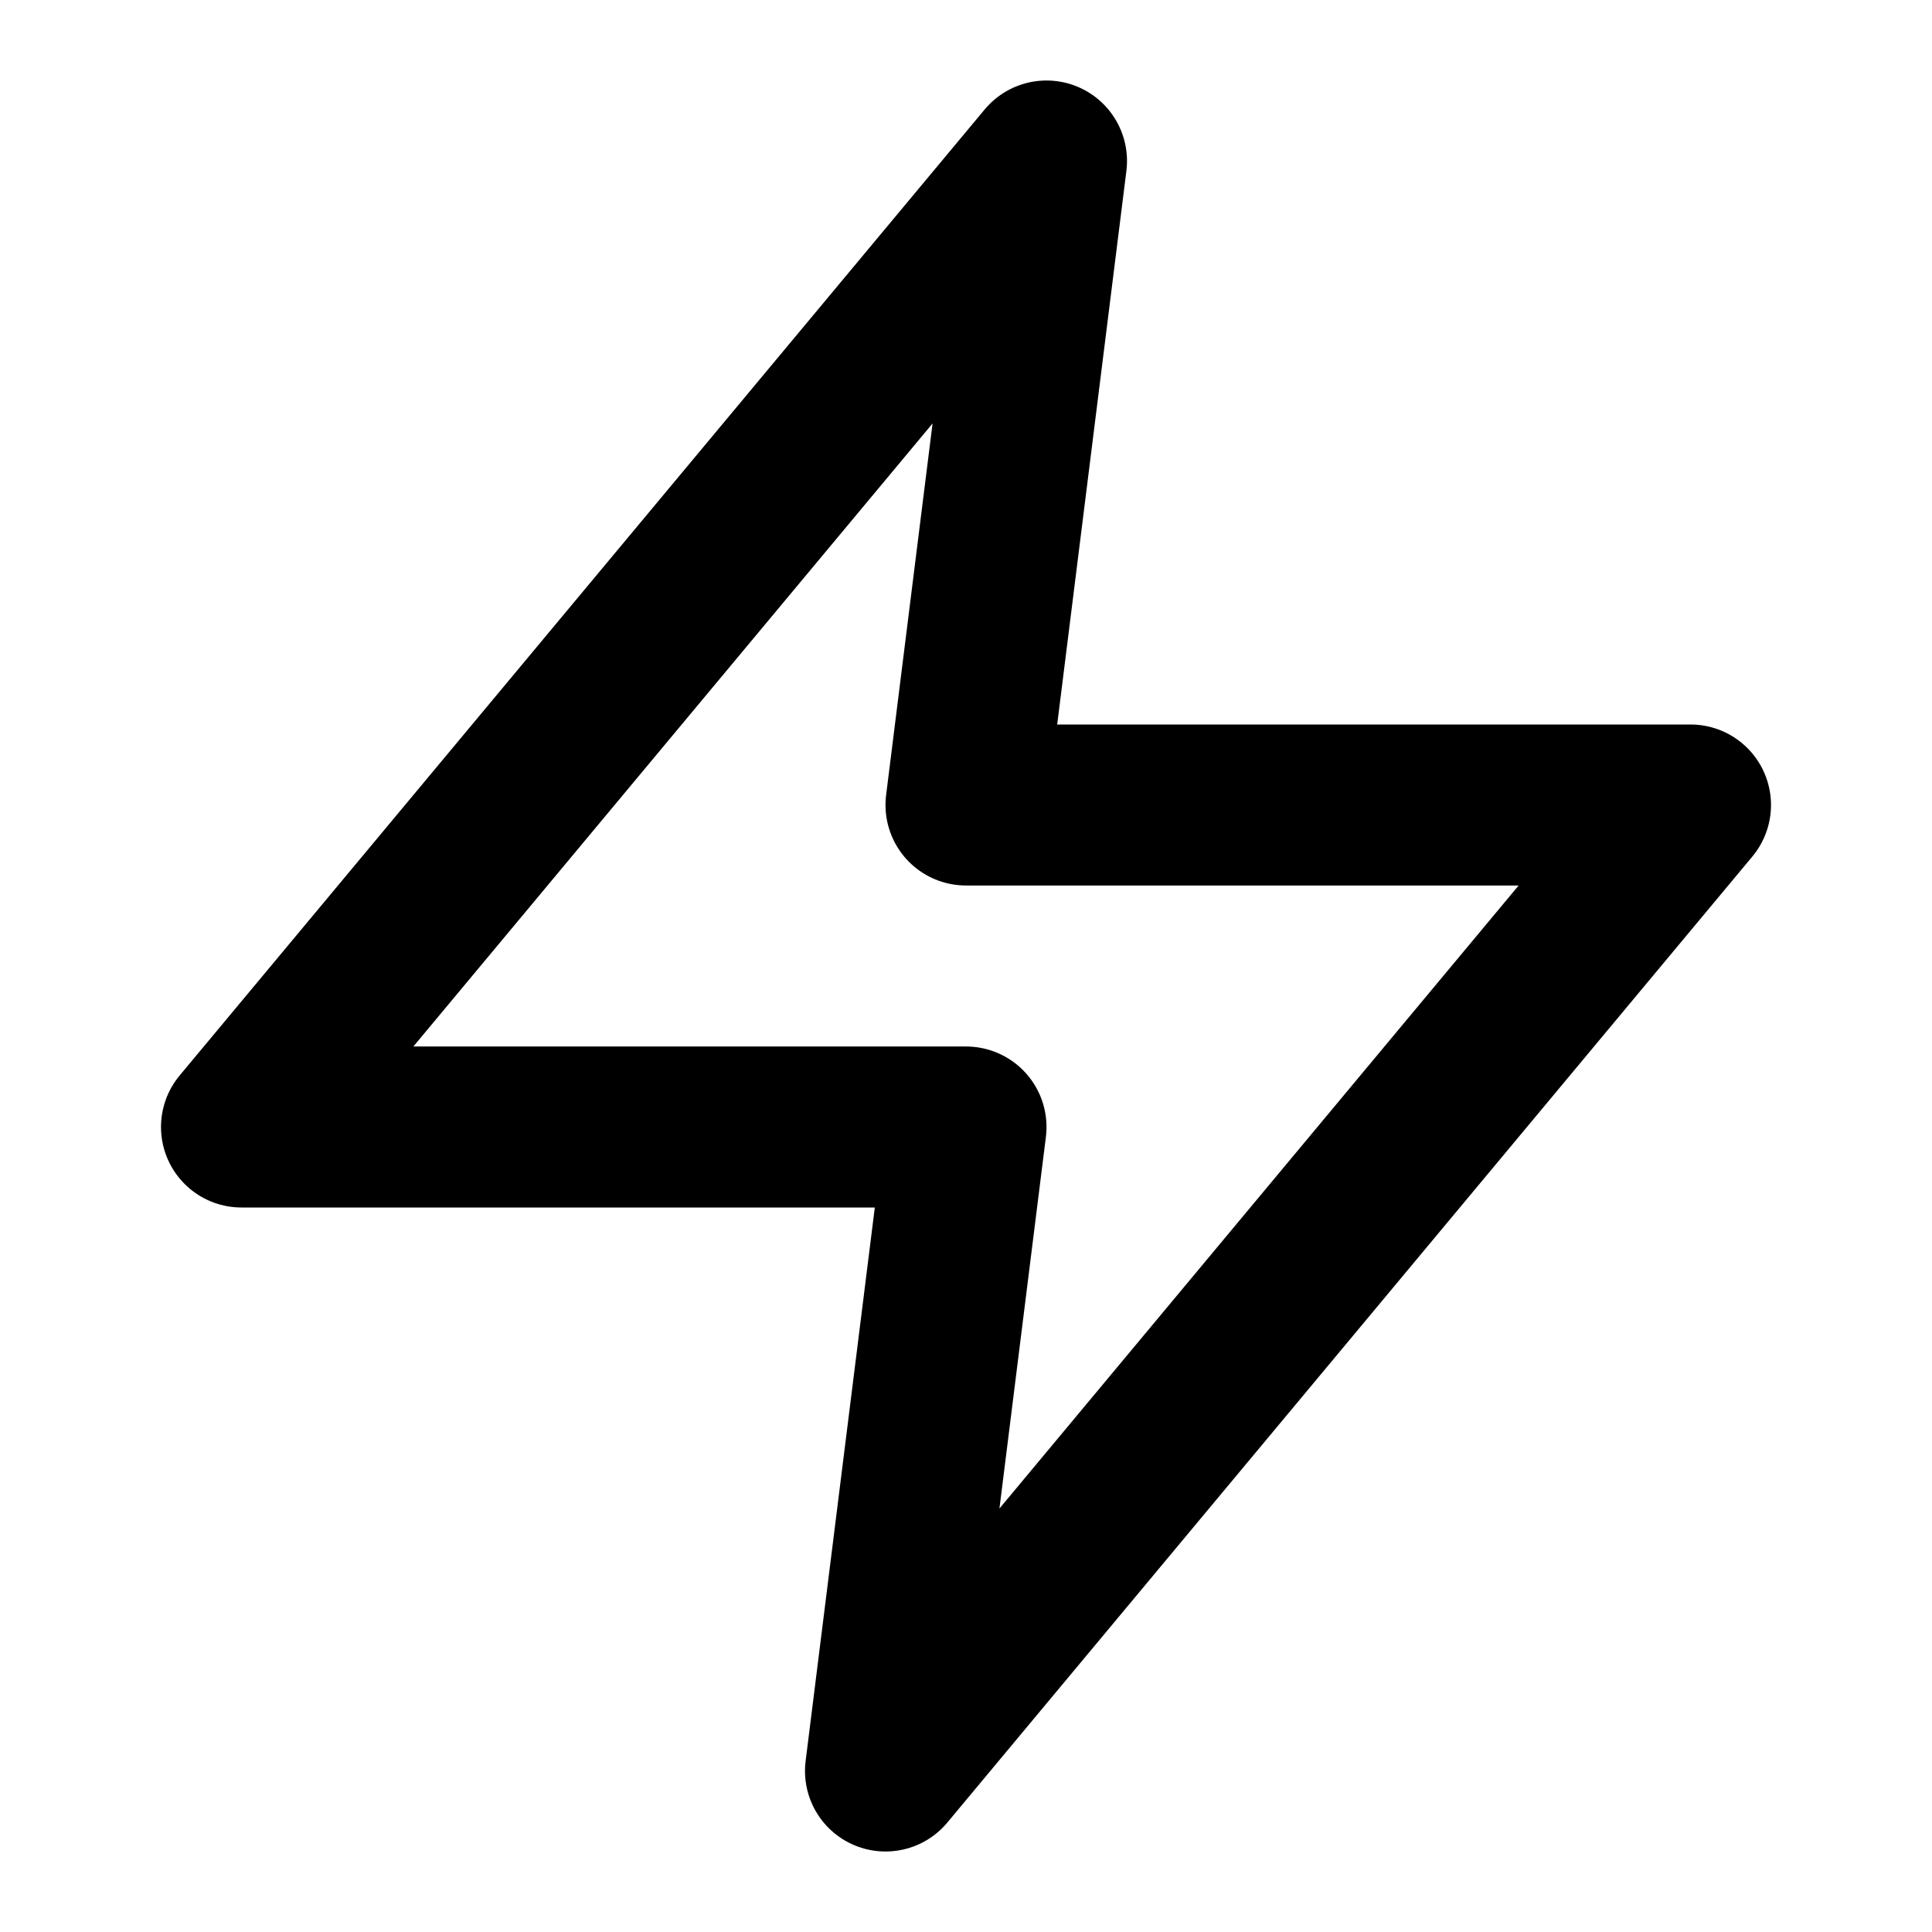
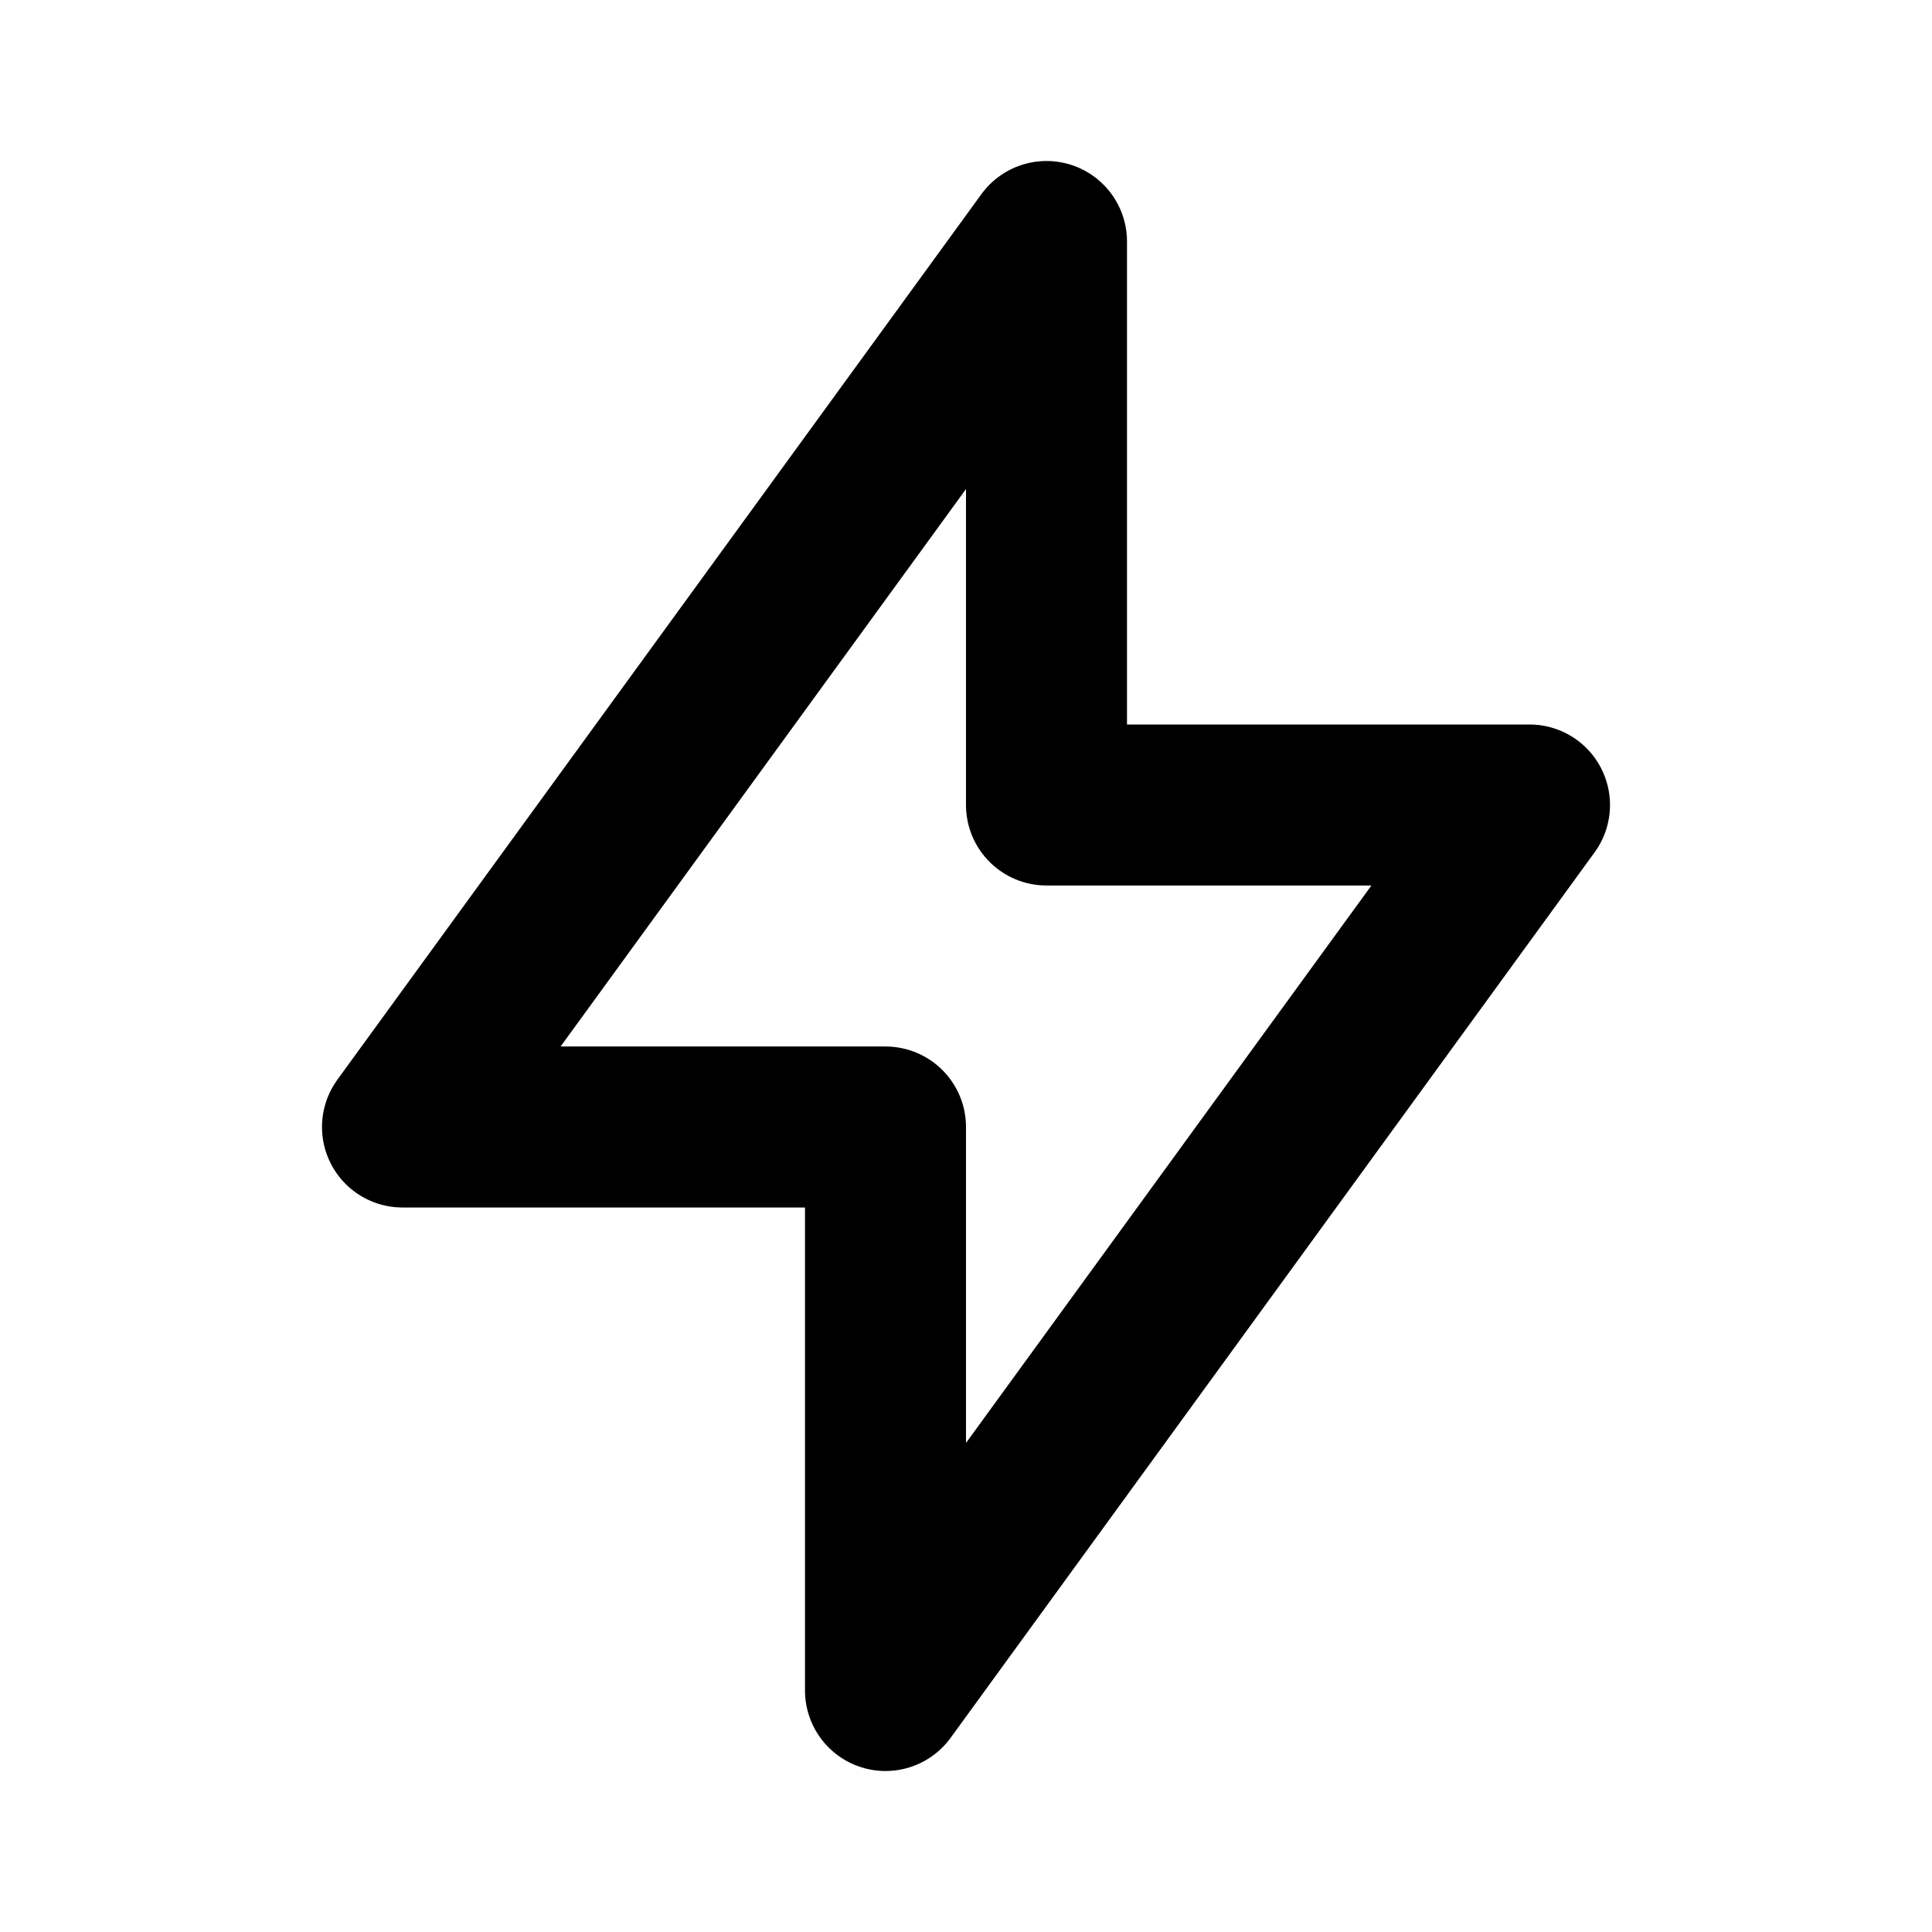
- <svg xmlns="http://www.w3.org/2000/svg" viewBox="0 0 24 24" fill="none" stroke="currentColor" stroke-width="2" stroke-linecap="round" stroke-linejoin="round">
-   <path d="M13 2 3 14h9l-1 8 10-12h-9l1-8z" />
+ <svg xmlns="http://www.w3.org/2000/svg" width="24" height="24" viewBox="0 0 24 24" fill="none" stroke="currentColor" stroke-width="2" stroke-linecap="round" stroke-linejoin="round">
+   <path d="M13 3l0 7l6 0l-8 11l0 -7l-6 0l8 -11" />
</svg>
